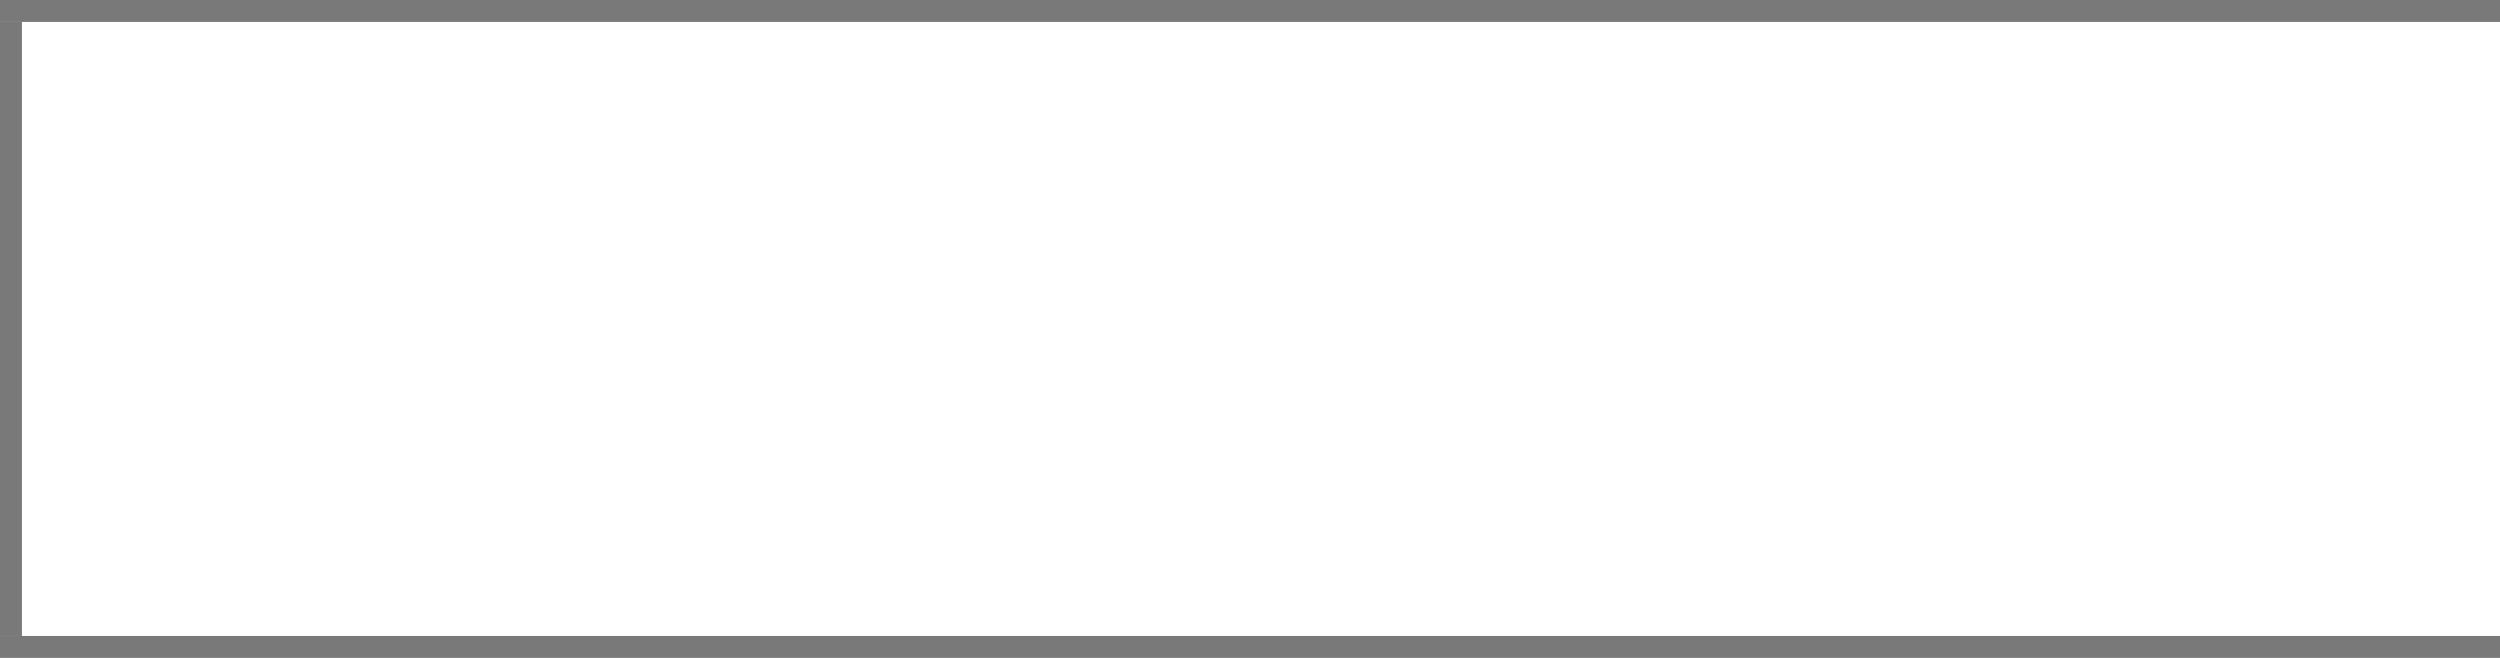
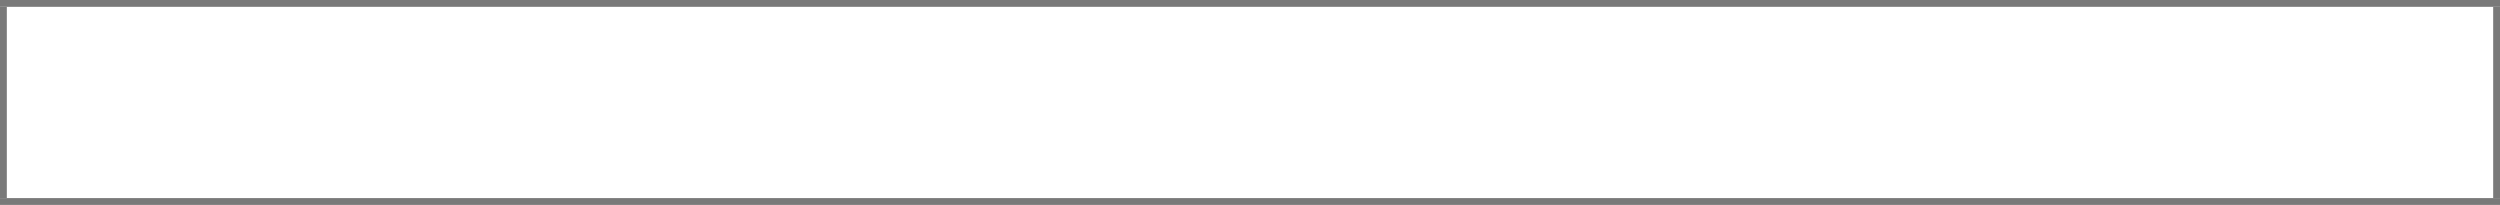
- <svg xmlns="http://www.w3.org/2000/svg" version="1.1" width="114px" height="30px" viewBox="0 90 114 30">
-   <path d="M 1 1  L 114 1  L 114 29  L 1 29  L 1 1  Z " fill-rule="nonzero" fill="rgba(255, 255, 255, 1)" stroke="none" transform="matrix(1 0 0 1 0 90 )" class="fill" />
-   <path d="M 0.5 1  L 0.5 29  " stroke-width="1" stroke-dasharray="0" stroke="rgba(121, 121, 121, 1)" fill="none" transform="matrix(1 0 0 1 0 90 )" class="stroke" />
-   <path d="M 0 0.5  L 114 0.5  " stroke-width="1" stroke-dasharray="0" stroke="rgba(121, 121, 121, 1)" fill="none" transform="matrix(1 0 0 1 0 90 )" class="stroke" />
-   <path d="M 0 29.5  L 114 29.5  " stroke-width="1" stroke-dasharray="0" stroke="rgba(121, 121, 121, 1)" fill="none" transform="matrix(1 0 0 1 0 90 )" class="stroke" />
+ <svg xmlns="http://www.w3.org/2000/svg" version="1.1" width="366px" height="30px" viewBox="114 90 366 30">
+   <path d="M 1 1  L 365 1  L 365 29  L 1 29  L 1 1  Z " fill-rule="nonzero" fill="rgba(255, 255, 255, 1)" stroke="none" transform="matrix(1 0 0 1 114 90 )" class="fill" />
+   <path d="M 0.5 1  L 0.5 29  " stroke-width="1" stroke-dasharray="0" stroke="rgba(121, 121, 121, 1)" fill="none" transform="matrix(1 0 0 1 114 90 )" class="stroke" />
+   <path d="M 0 0.5  L 366 0.5  " stroke-width="1" stroke-dasharray="0" stroke="rgba(121, 121, 121, 1)" fill="none" transform="matrix(1 0 0 1 114 90 )" class="stroke" />
+   <path d="M 365.5 1  L 365.5 29  " stroke-width="1" stroke-dasharray="0" stroke="rgba(121, 121, 121, 1)" fill="none" transform="matrix(1 0 0 1 114 90 )" class="stroke" />
+   <path d="M 0 29.5  L 366 29.5  " stroke-width="1" stroke-dasharray="0" stroke="rgba(121, 121, 121, 1)" fill="none" transform="matrix(1 0 0 1 114 90 )" class="stroke" />
</svg>
